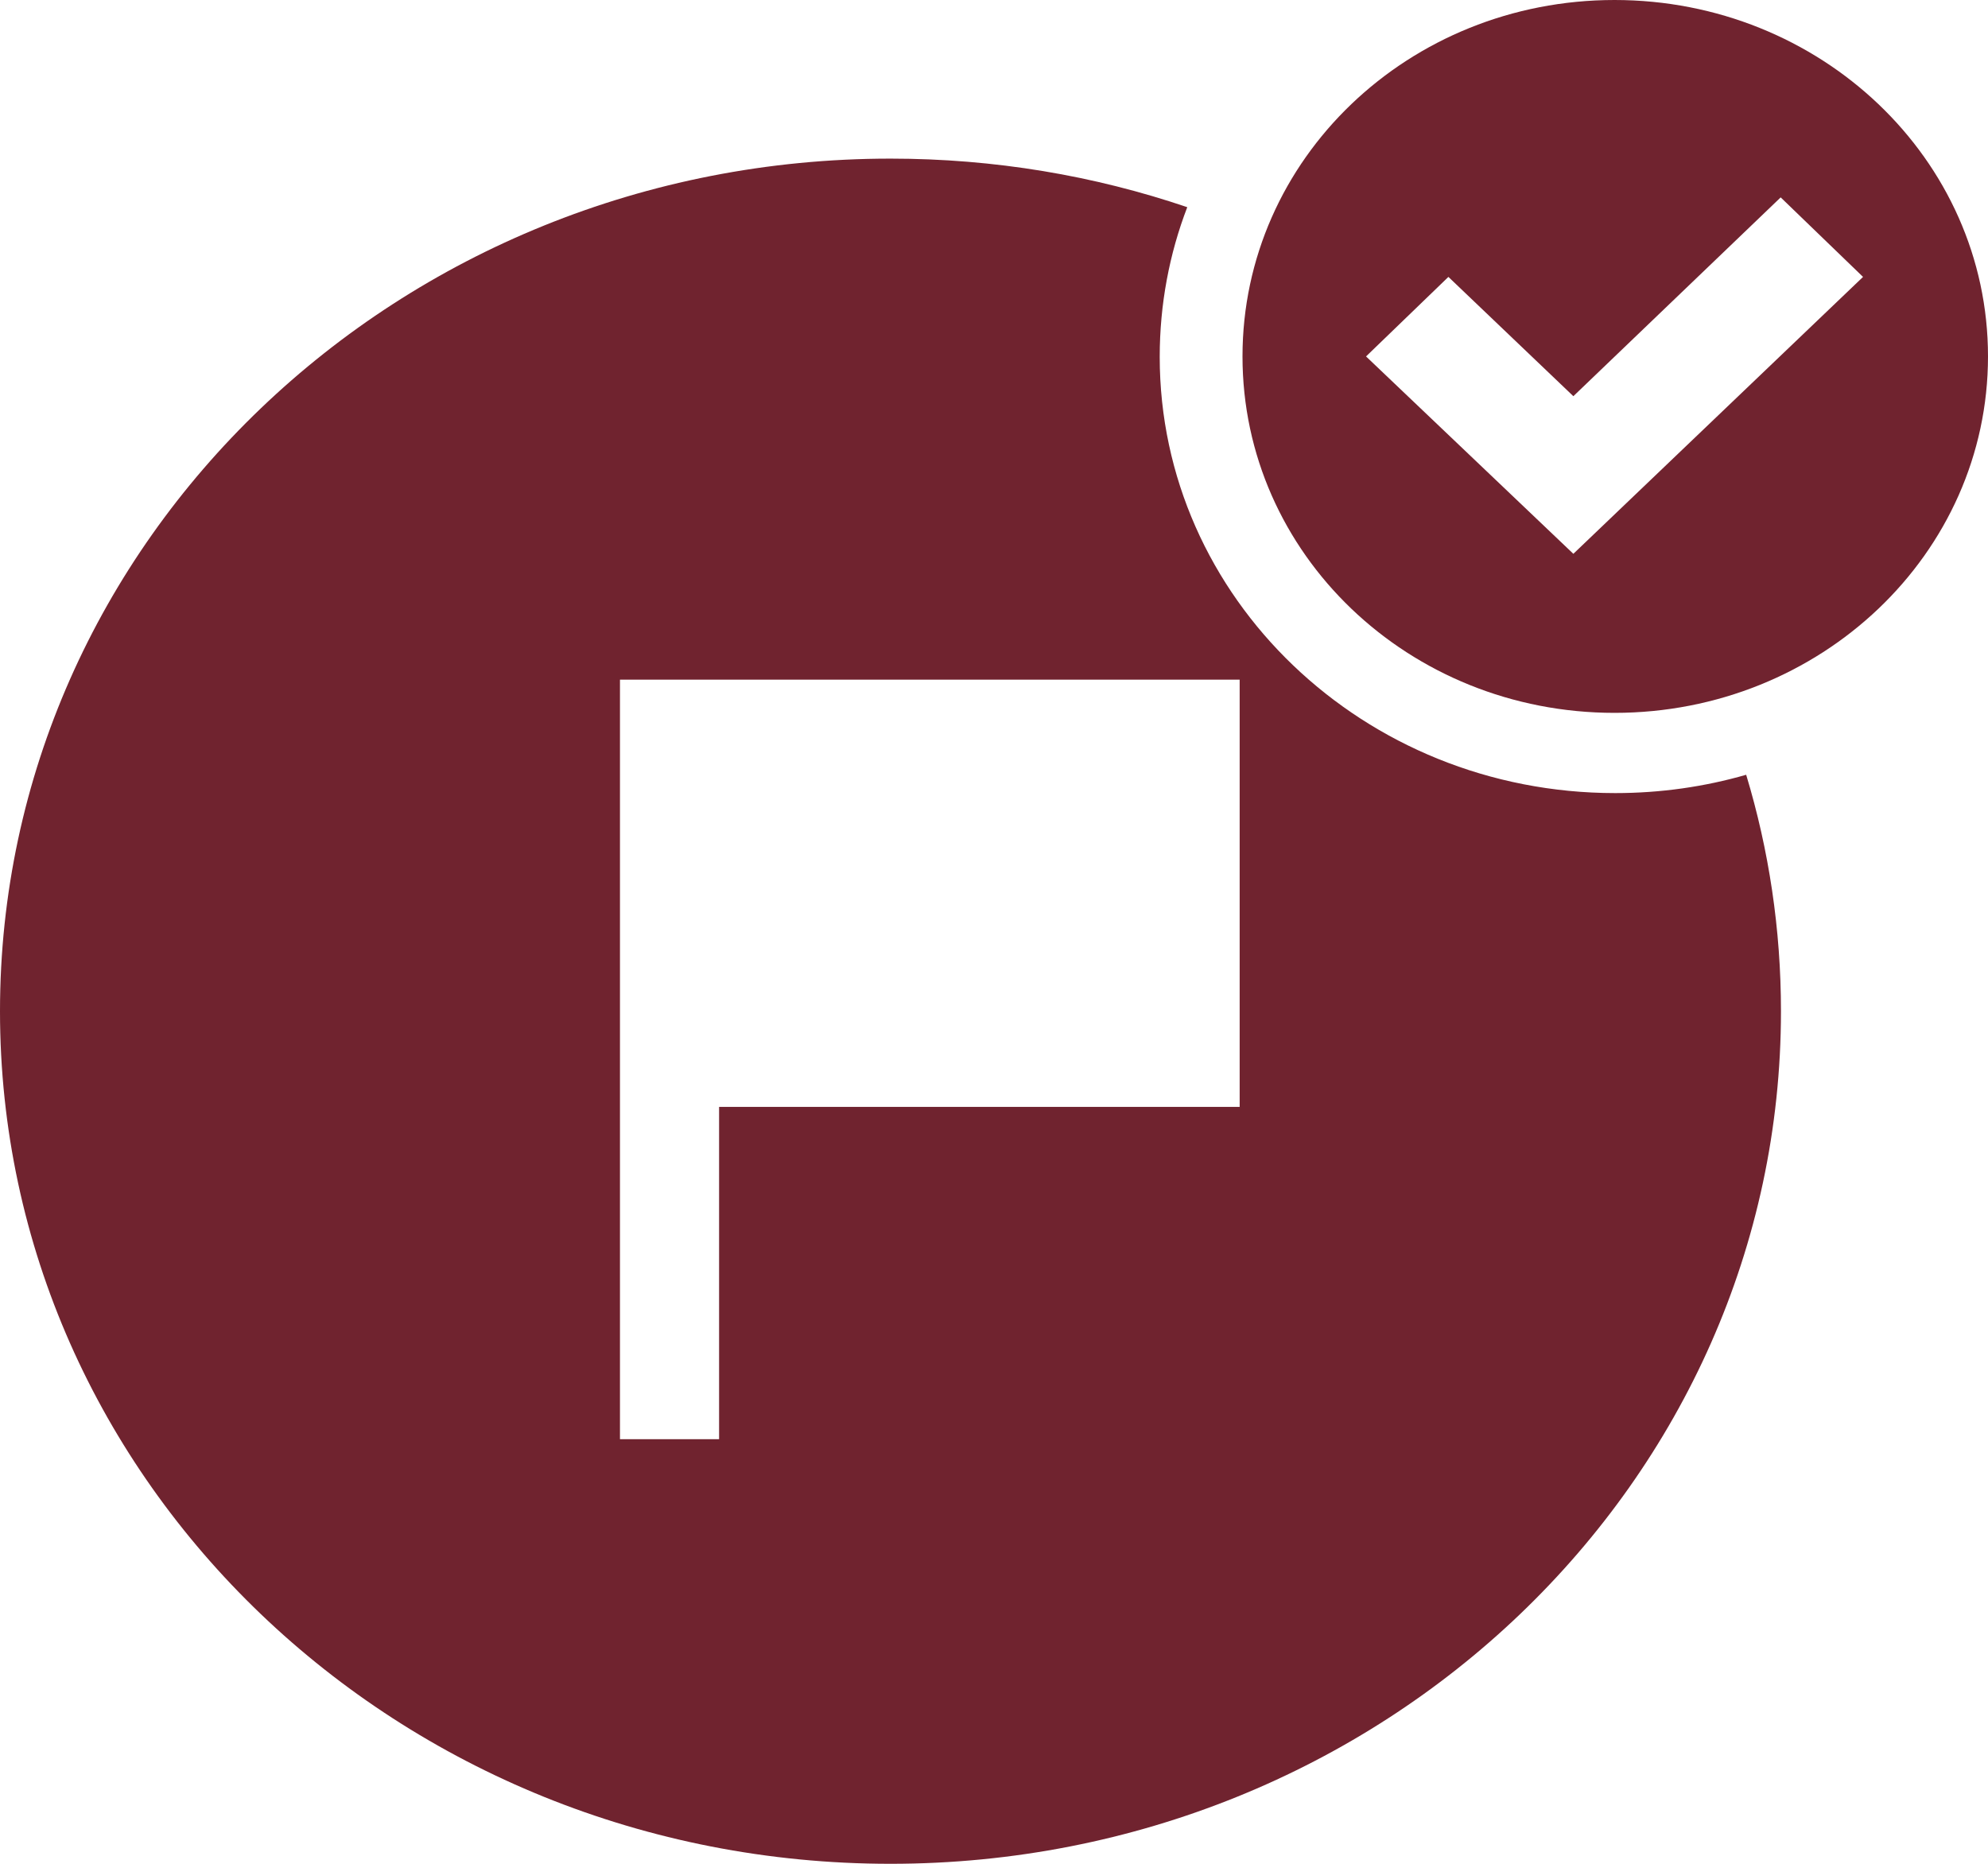
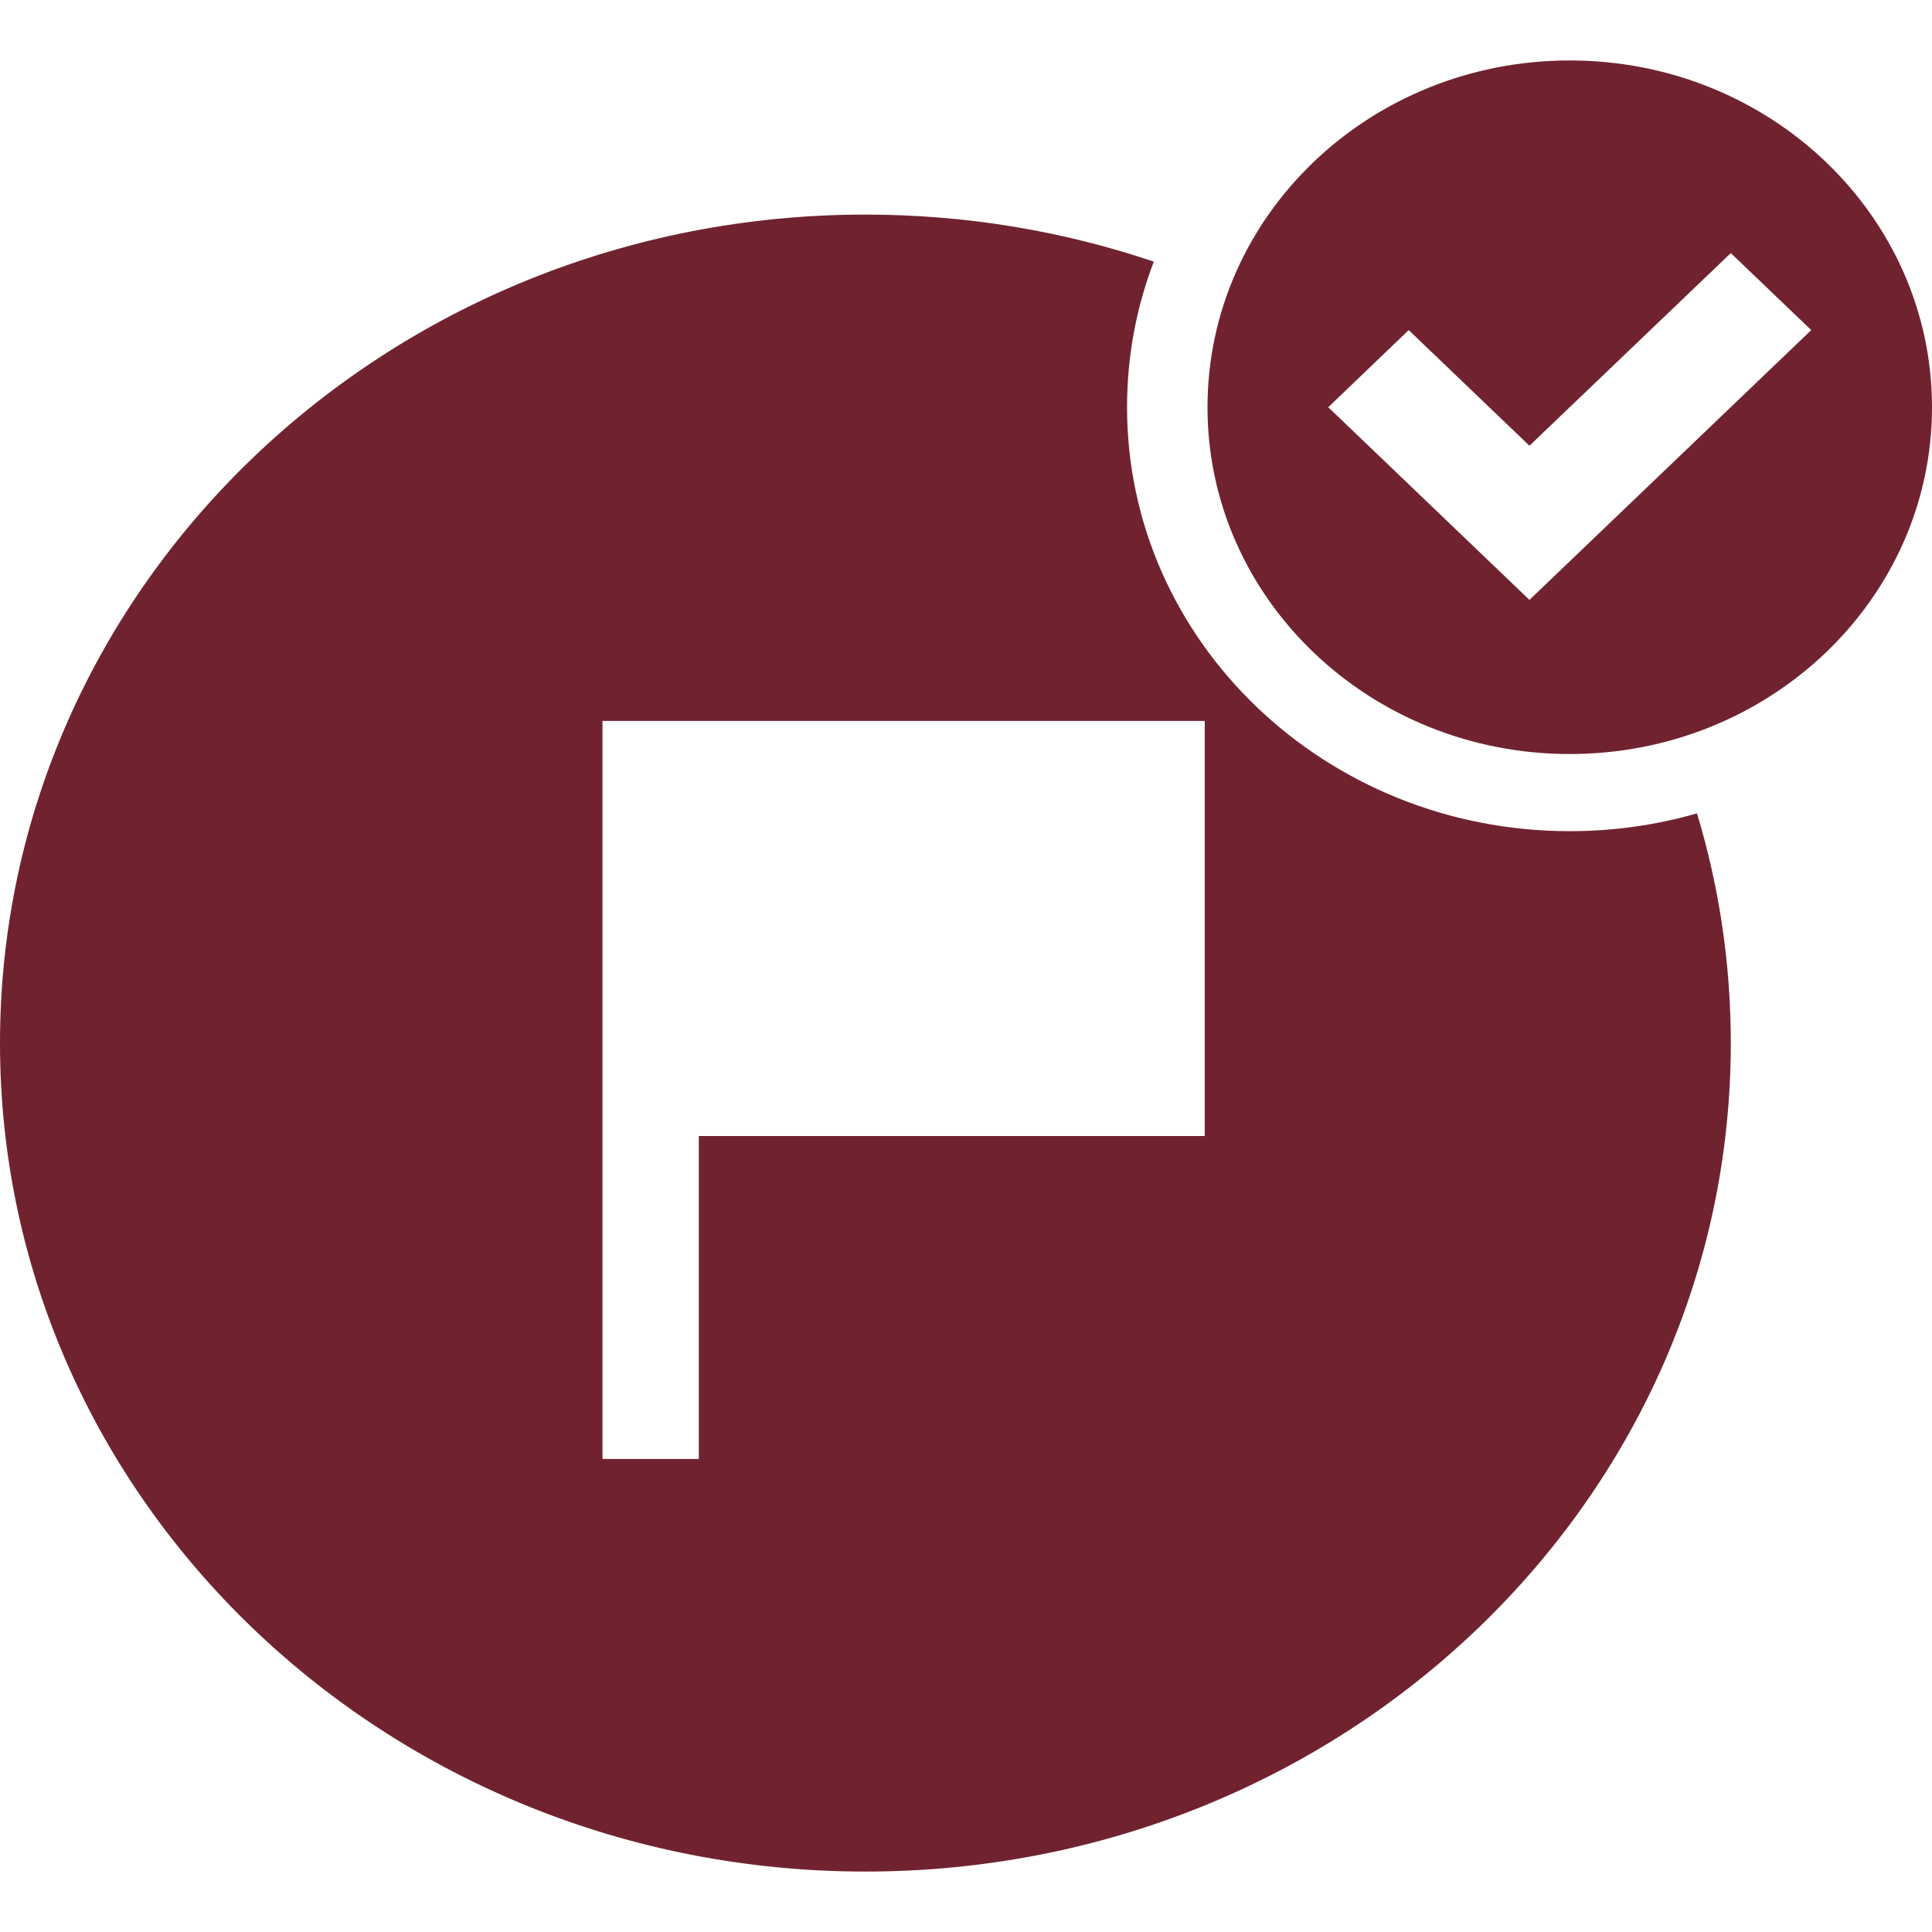
- <svg xmlns="http://www.w3.org/2000/svg" width="14" height="13.125" viewBox="0 0 14 13.125" fill="none">
-   <path id="Subtract" d="M12.297 5.456C12.005 5.54 11.696 5.585 11.375 5.585C9.603 5.585 8.167 4.21 8.167 2.513C8.167 2.143 8.235 1.787 8.361 1.459C7.707 1.237 7.004 1.117 6.271 1.117C2.808 1.117 0 3.805 0 7.121C0 10.437 2.808 13.125 6.271 13.125C9.734 13.125 12.542 10.437 12.542 7.121C12.542 6.543 12.457 5.985 12.297 5.456ZM8.73 7.795L5.064 7.795L5.064 10.135L4.366 10.135L4.366 4.786L8.73 4.786L8.73 7.795Z" clip-rule="evenodd" fill="#70232F" fill-opacity="1" fill-rule="evenodd" />
-   <path id="Ellipse 1" d="M11.37 5.02C12.82 5.02 14 3.9 14 2.51C14 1.12 12.82 0 11.37 0C9.92 0 8.75 1.12 8.75 2.51C8.75 3.9 9.92 5.02 11.37 5.02ZM10.2 1.95L9.62 2.51L11.08 3.9L13.12 1.95L12.54 1.39L11.08 2.79L10.2 1.95Z" fill="#70232F" fill-opacity="1" fill-rule="evenodd" />
+ <svg xmlns="http://www.w3.org/2000/svg" width="14" height="14" viewBox="0 0 14 14" fill="none">
+   <path fill-rule="evenodd" clip-rule="evenodd" d="M12.297 5.894C12.005 5.978 11.696 6.023 11.375 6.023C9.603 6.023 8.167 4.647 8.167 2.951C8.167 2.58 8.235 2.225 8.361 1.896C7.707 1.675 7.004 1.555 6.271 1.555C2.808 1.555 0 4.242 0 7.559C0 10.875 2.808 13.562 6.271 13.562C9.734 13.562 12.542 10.875 12.542 7.559C12.542 6.981 12.457 6.422 12.297 5.894ZM5.064 8.232H8.73V5.224H5.064H4.366V10.572H5.064V8.232Z" fill="#70232F" />
+   <path fill-rule="evenodd" clip-rule="evenodd" d="M11.375 5.464C12.825 5.464 14 4.339 14 2.951C14 1.563 12.825 0.438 11.375 0.438C9.925 0.438 8.75 1.563 8.75 2.951C8.75 4.339 9.925 5.464 11.375 5.464ZM10.208 2.392L9.625 2.951L11.083 4.347L13.125 2.392L12.542 1.834L11.083 3.23L10.208 2.392Z" fill="#70232F" />
</svg>
